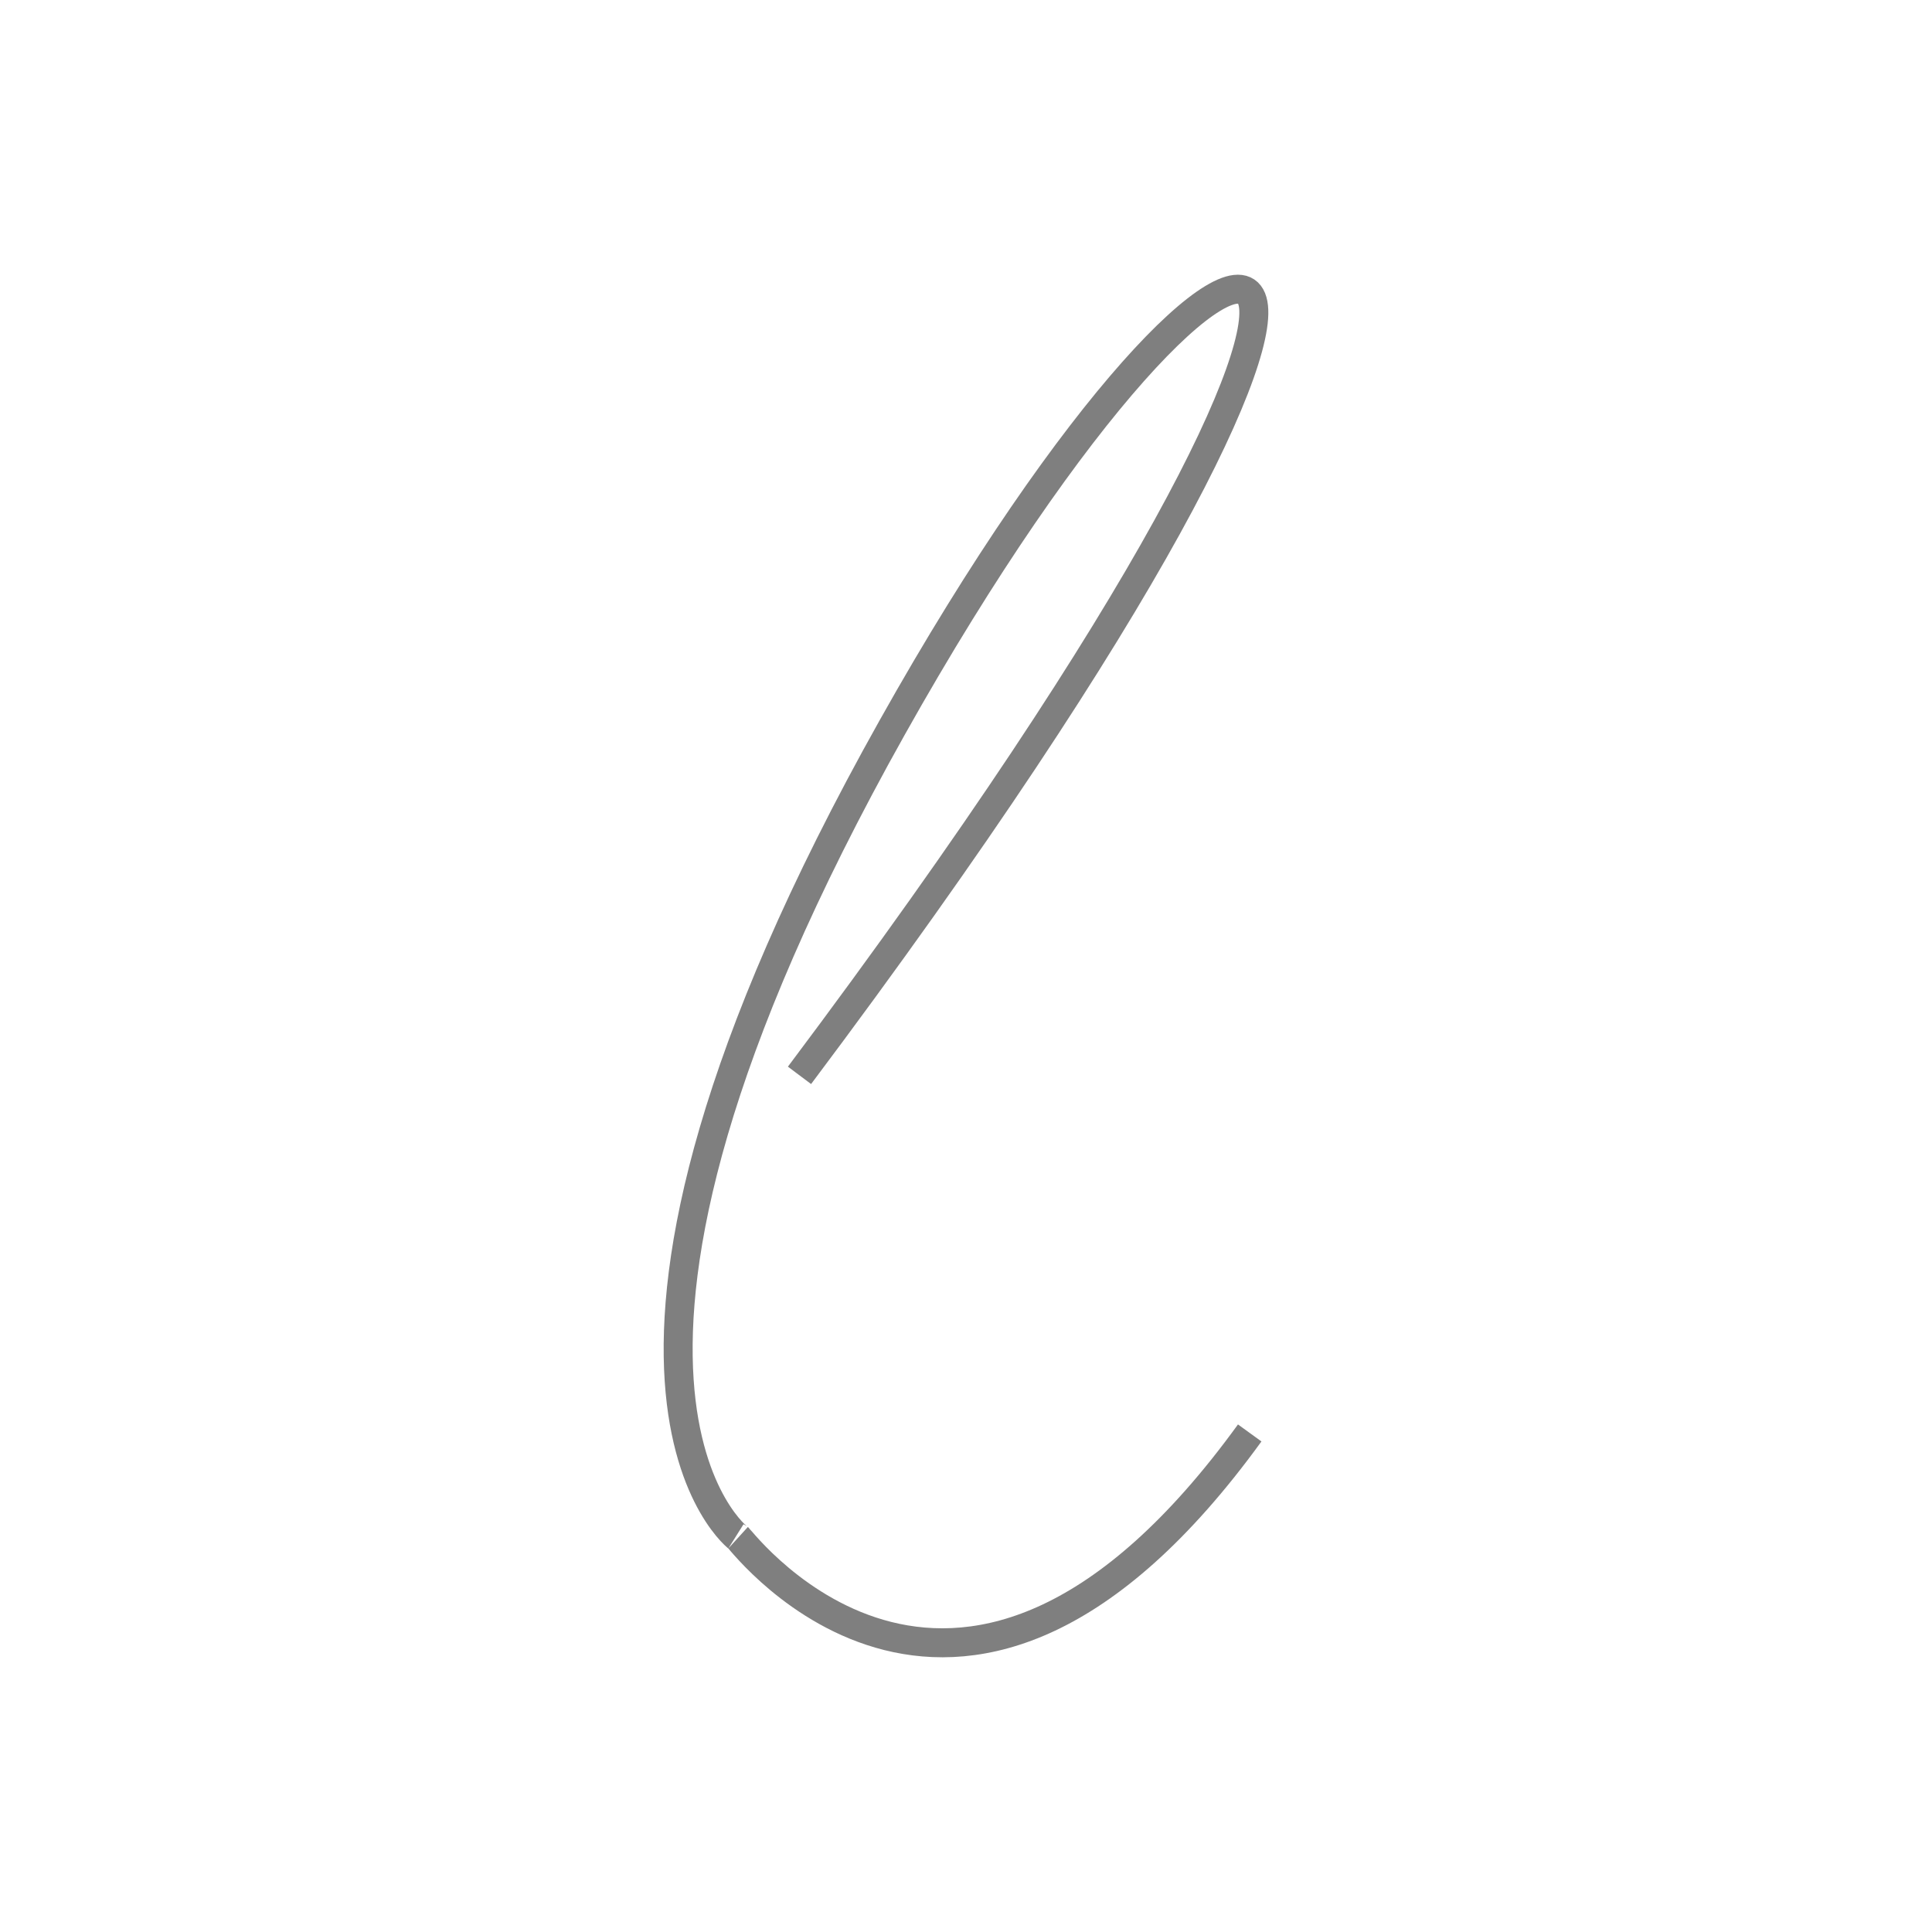
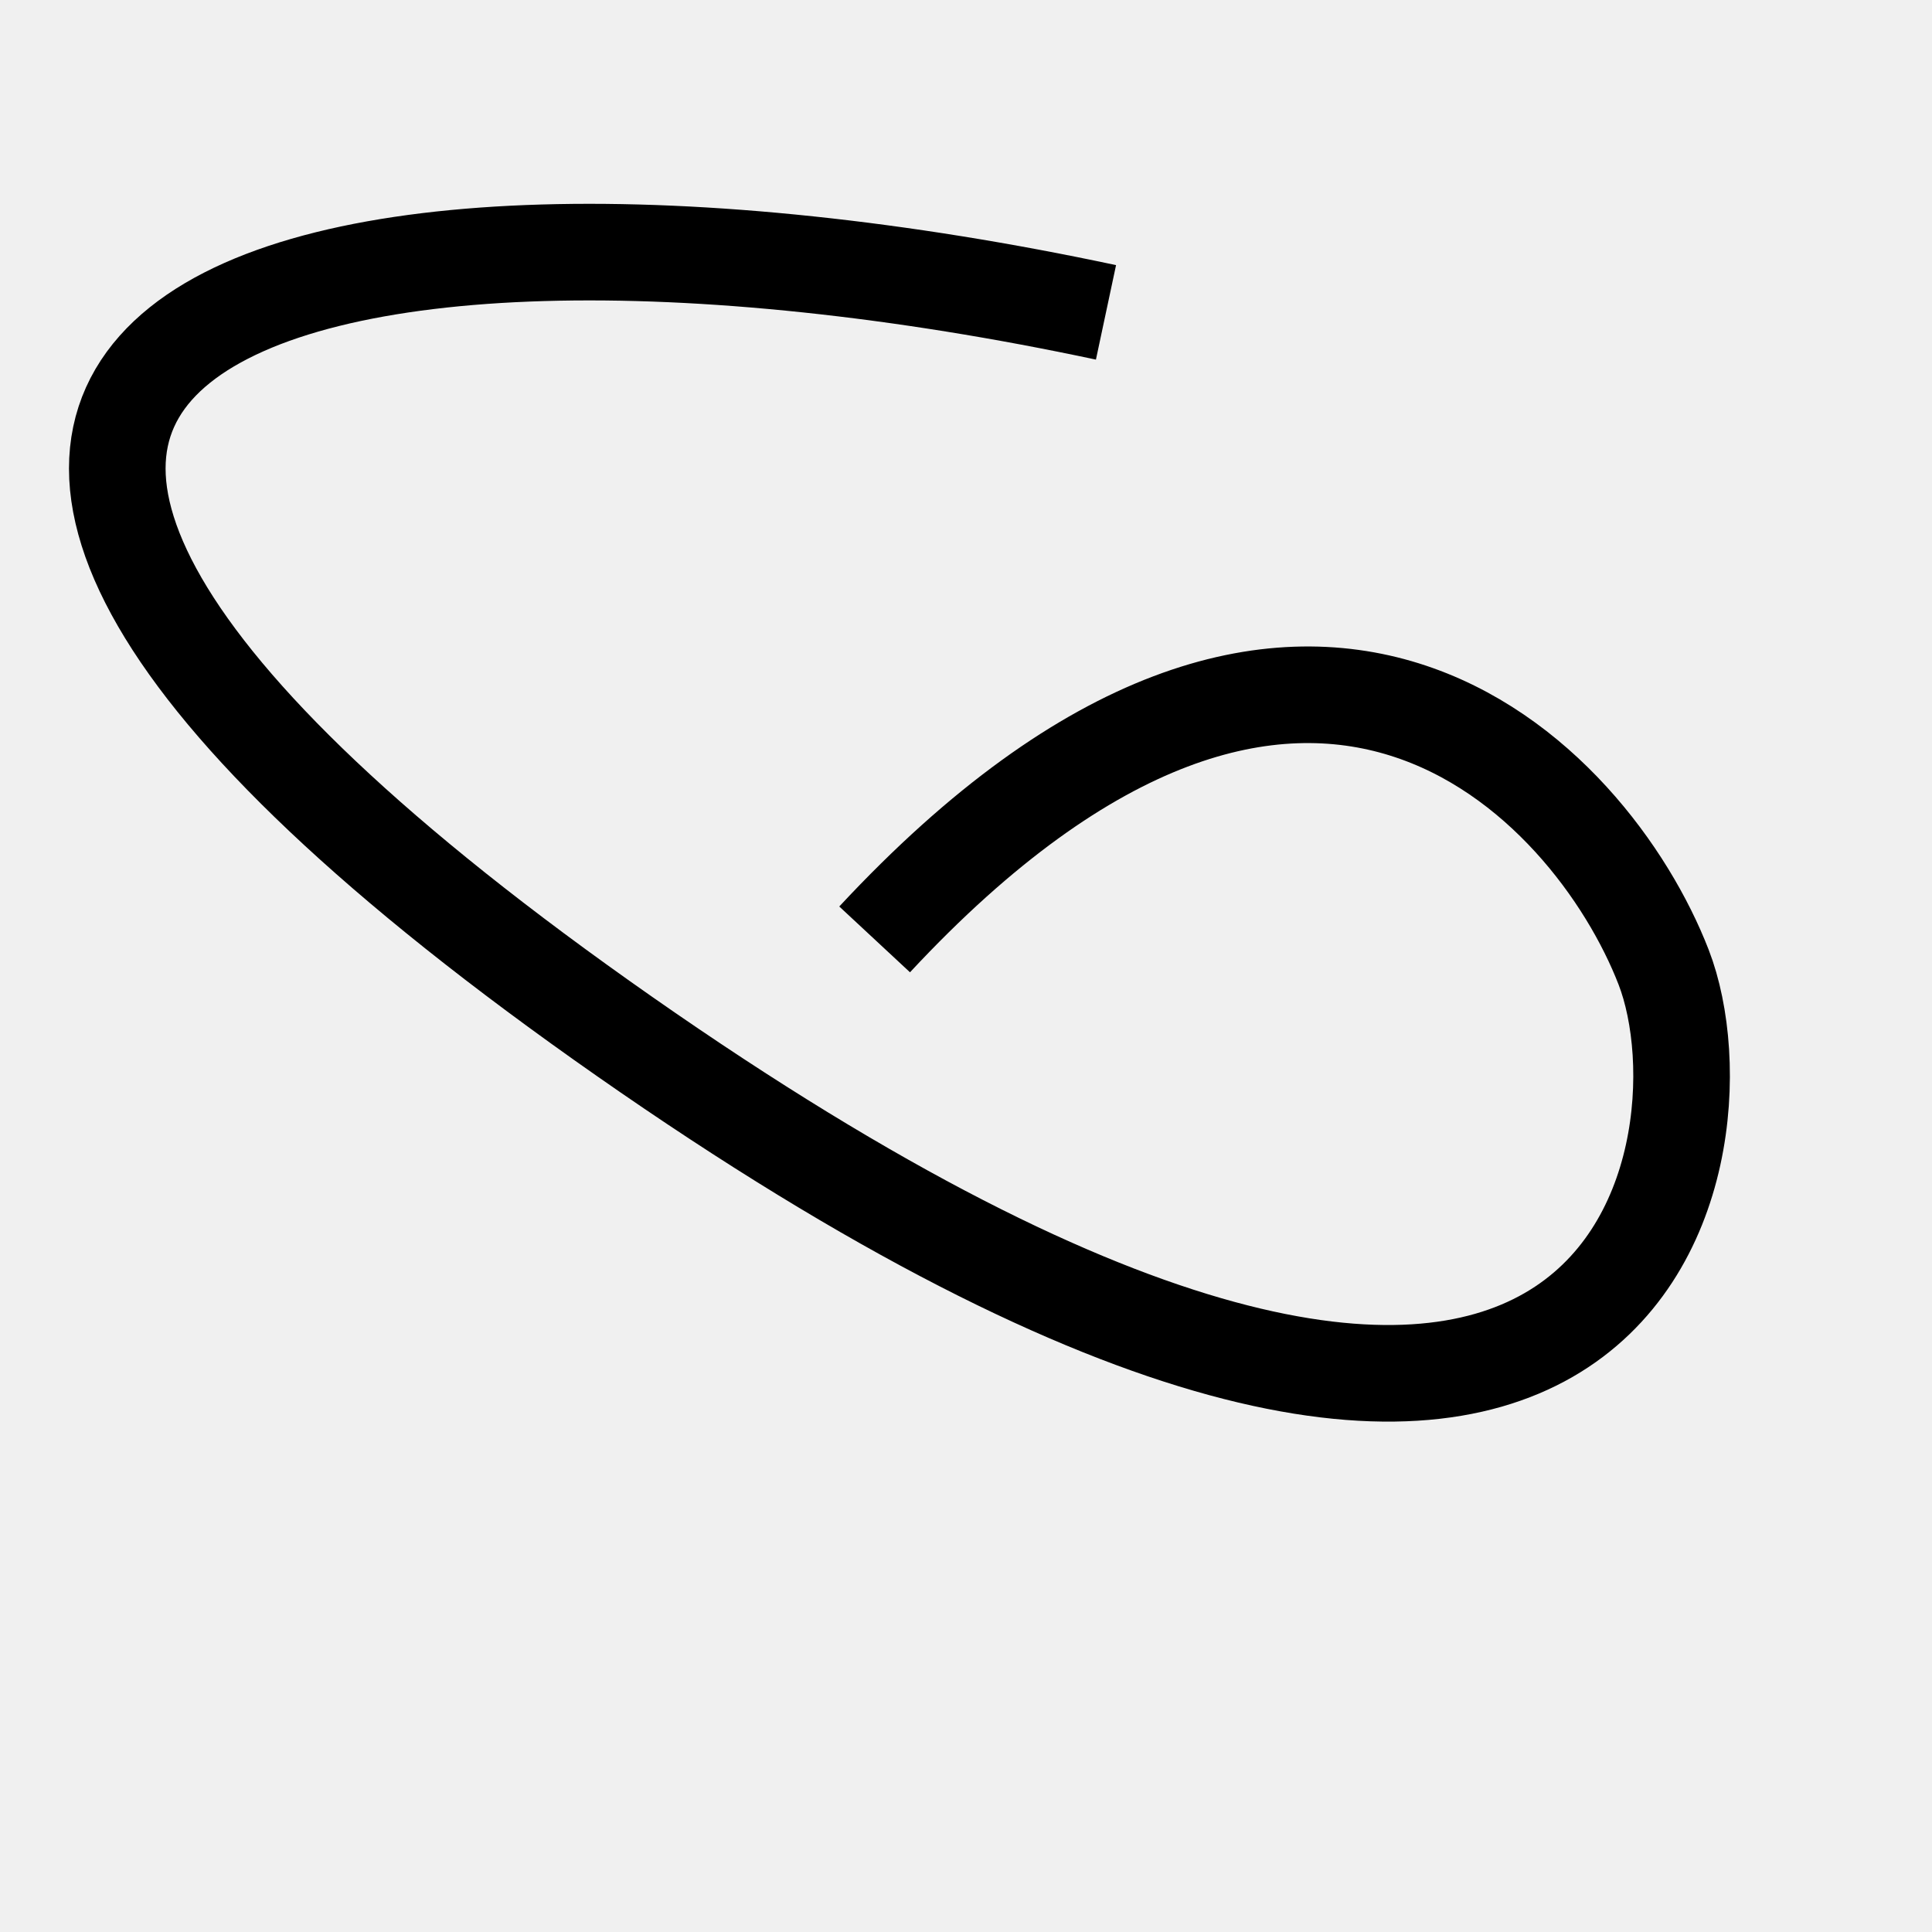
<svg xmlns="http://www.w3.org/2000/svg" width="100" height="100">
-   <g>
-     <rect fill="#fff" id="canvas_background" height="102" width="102" y="-1" x="-1" />
-     <g display="none" overflow="visible" y="0" x="0" height="100%" width="100%" id="canvasGrid">
-       <rect fill="url(#gridpattern)" stroke-width="0" y="0" x="0" height="100%" width="100%" />
-     </g>
-   </g>
-   <g>
-     <path stroke="#000" id="svg_5" d="m41.382,55.66c36.99,-49.299 23.816,-51.928 4.793,-17.995c-19.023,33.933 -7.712,42.16 -7.969,41.926c0.257,0.233 11.568,15.143 26.479,-5.422" opacity="0.5" fill-opacity="null" stroke-opacity="null" stroke-width="1.5" fill="#fff" />
-   </g>
+   <path id="svg_2" d="m57.246,16.168c-42.519,-9.057 -77.006,1.078 -24.91,37.485c52.096,36.407 57.485,5.988 53.773,-3.593c-3.713,-9.581 -18.443,-25.509 -40.838,-1.437" opacity="1" fill-opacity="null" stroke-opacity="null" stroke-width="5" stroke="#000" fill="none" />
</svg>
